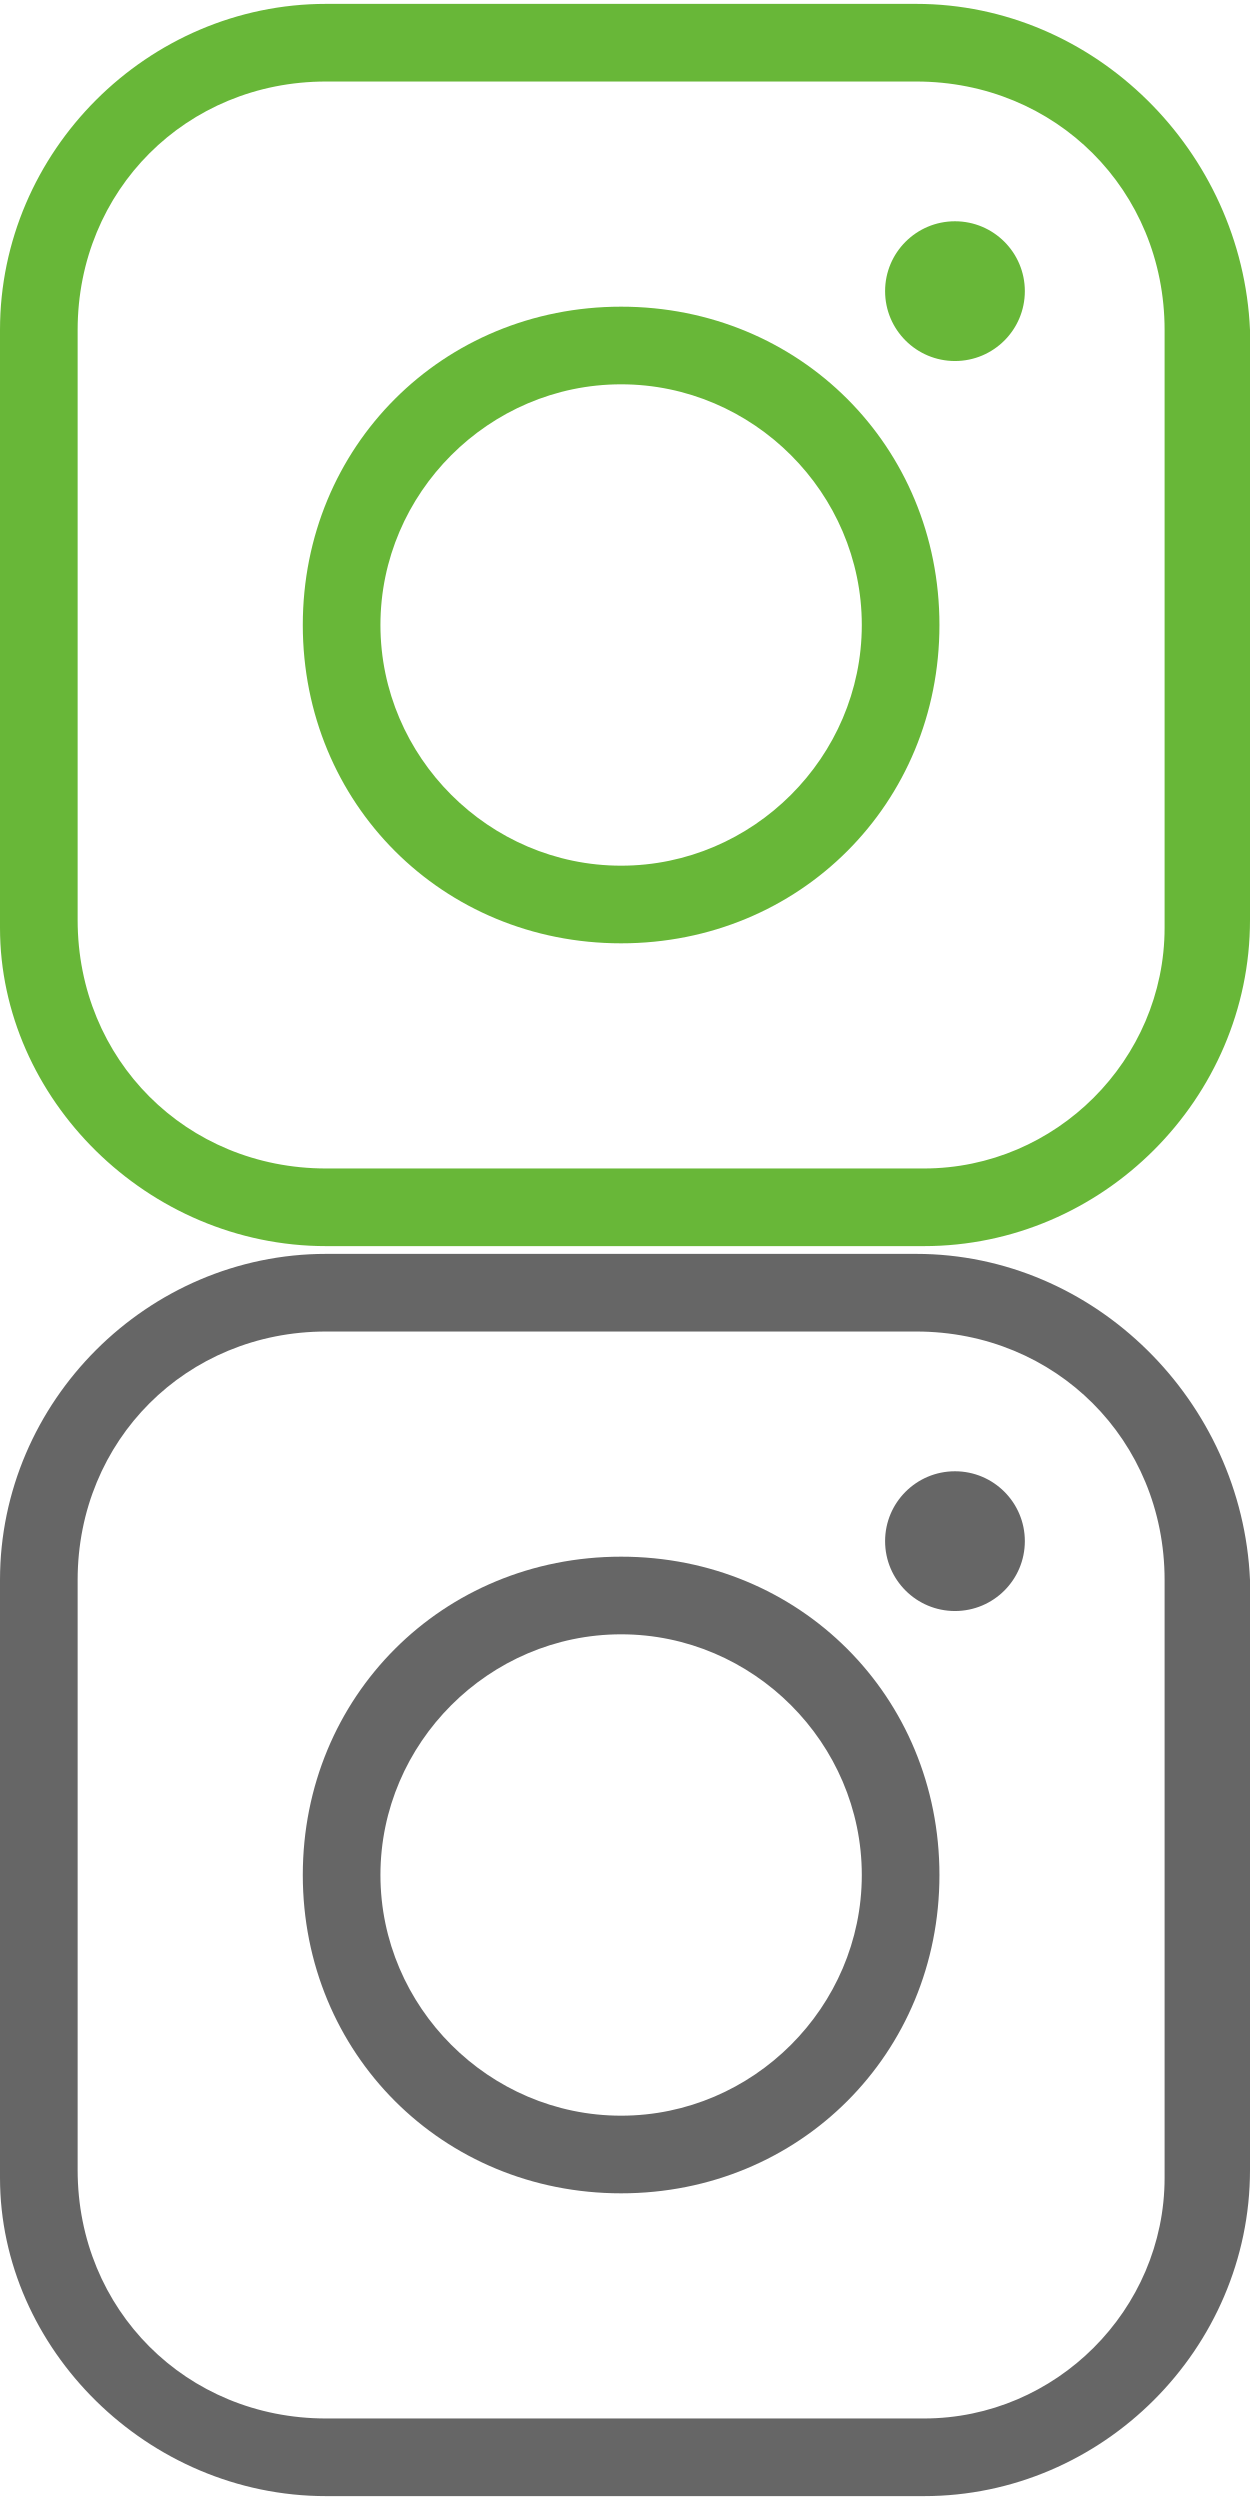
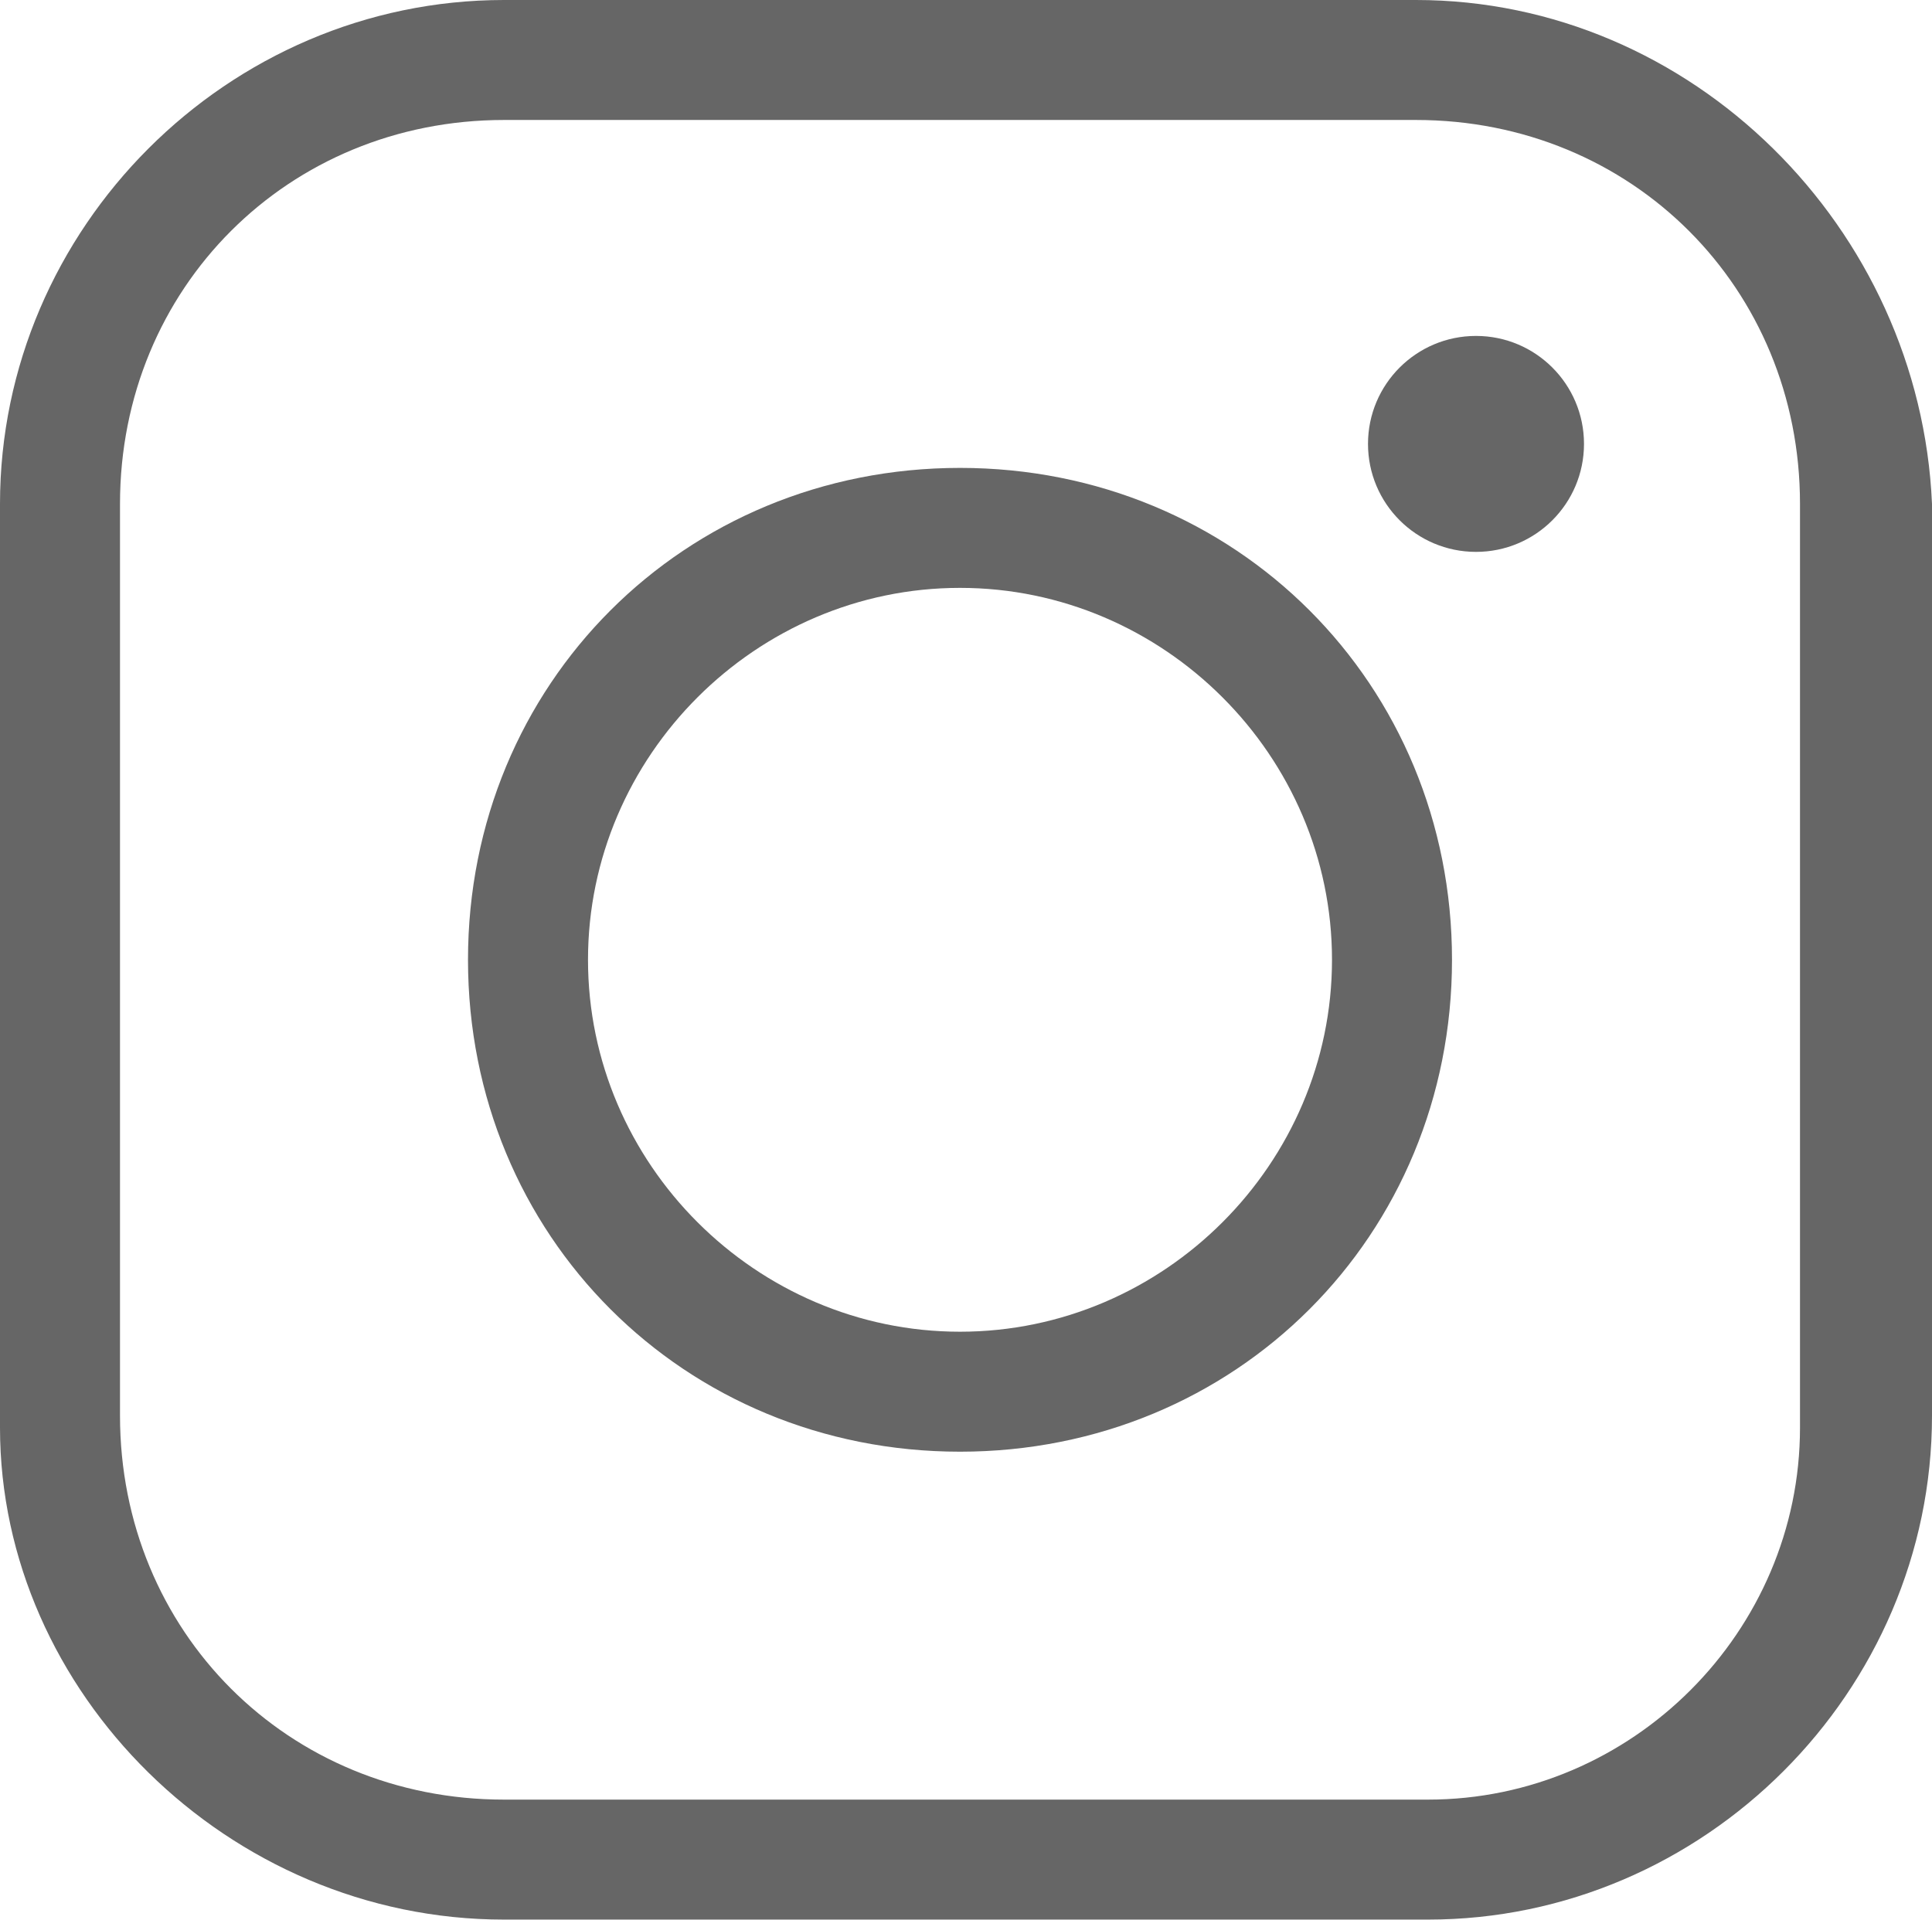
- <svg xmlns="http://www.w3.org/2000/svg" width="32" height="64">
-   <svg width="32" height="32" fill="#68b738" viewBox="0 0 16.1 16">
-     <path d="M11.8 1C13.6 1 15 2.4 15 4.2v7.7c0 1.7-1.4 3.1-3.1 3.1H4.2C2.4 15 1 13.6 1 11.8V4.2C1 2.4 2.4 1 4.2 1h7.6m0-1H4.2C1.9 0 0 1.9 0 4.2v7.7C0 14.1 1.9 16 4.2 16h7.7c2.3 0 4.2-1.9 4.2-4.2V4.2C16 1.9 14.1 0 11.8 0z" class="st0" />
-     <path d="M8 4.9c1.7 0 3.1 1.4 3.1 3.1S9.7 11.1 8 11.1 4.9 9.7 4.9 8 6.3 4.9 8 4.9m0-1C5.7 3.9 3.9 5.7 3.9 8s1.8 4.1 4.1 4.1 4.1-1.8 4.1-4.1S10.3 3.9 8 3.9z" class="st0" />
-     <circle cx="12.3" cy="3.7" r=".9" class="st0" />
-   </svg>
-   <svg width="32" height="32" y="32" fill="#666" viewBox="0 0 16.1 16">
-     <path d="M11.8 1C13.6 1 15 2.4 15 4.2v7.7c0 1.7-1.4 3.1-3.1 3.1H4.2C2.4 15 1 13.6 1 11.8V4.2C1 2.4 2.4 1 4.2 1h7.6m0-1H4.2C1.9 0 0 1.9 0 4.2v7.7C0 14.1 1.9 16 4.2 16h7.7c2.3 0 4.2-1.9 4.2-4.2V4.2C16 1.9 14.1 0 11.8 0z" class="st0" />
-     <path d="M8 4.9c1.7 0 3.1 1.4 3.1 3.1S9.7 11.1 8 11.1 4.9 9.7 4.9 8 6.3 4.9 8 4.9m0-1C5.7 3.9 3.9 5.7 3.9 8s1.8 4.1 4.1 4.1 4.1-1.8 4.1-4.1S10.3 3.9 8 3.9z" class="st0" />
-     <circle cx="12.3" cy="3.7" r=".9" class="st0" />
-   </svg>
+ <svg xmlns="http://www.w3.org/2000/svg" x="0" y="0" viewBox="0 0 16.1 16" xml:space="preserve" fill="#666666">
+   <path d="M11.8 1C13.6 1 15 2.4 15 4.2v7.7c0 1.7-1.4 3.1-3.1 3.1H4.2C2.4 15 1 13.6 1 11.8V4.2C1 2.4 2.4 1 4.2 1h7.6m0-1H4.2C1.9 0 0 1.9 0 4.2v7.7C0 14.1 1.9 16 4.2 16h7.7c2.3 0 4.2-1.9 4.2-4.2V4.2C16 1.9 14.1 0 11.8 0z" />
+   <path d="M8 4.9c1.7 0 3.1 1.4 3.1 3.1S9.7 11.1 8 11.1 4.9 9.7 4.9 8 6.3 4.9 8 4.9m0-1C5.7 3.9 3.9 5.7 3.9 8s1.8 4.1 4.1 4.1 4.1-1.8 4.1-4.1S10.3 3.9 8 3.9z" />
+   <circle cx="12.3" cy="3.7" r=".9" />
</svg>
